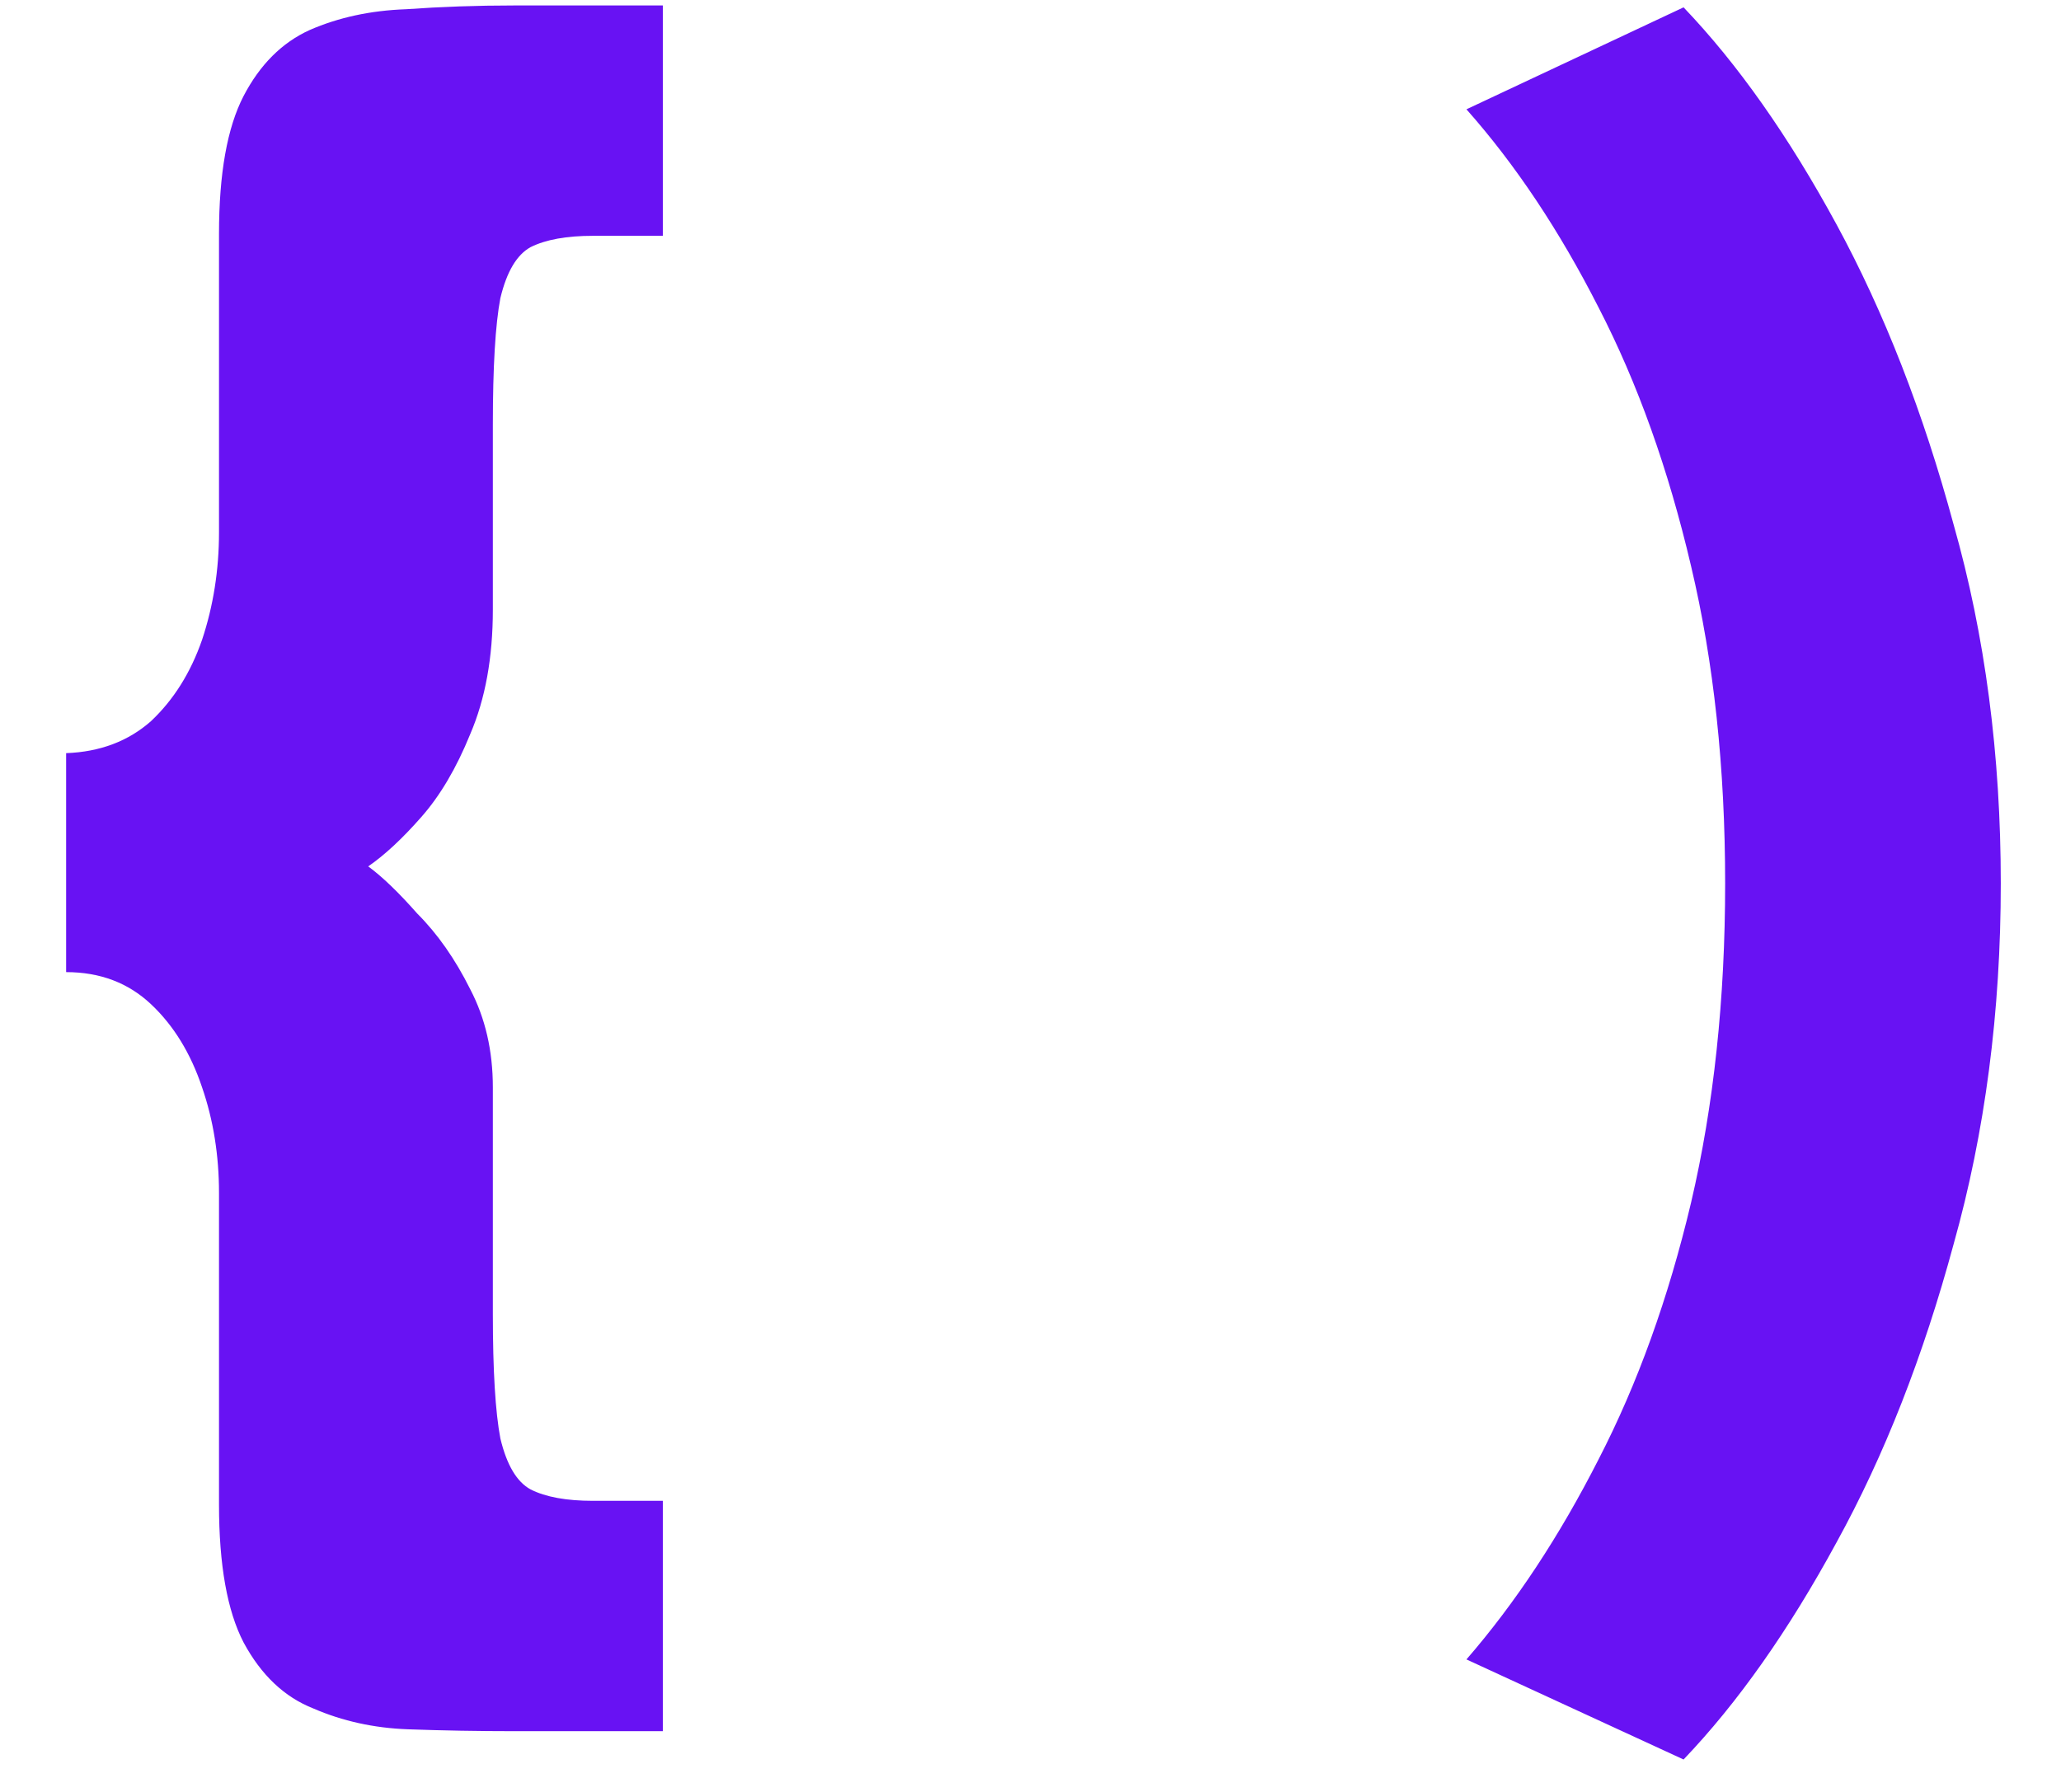
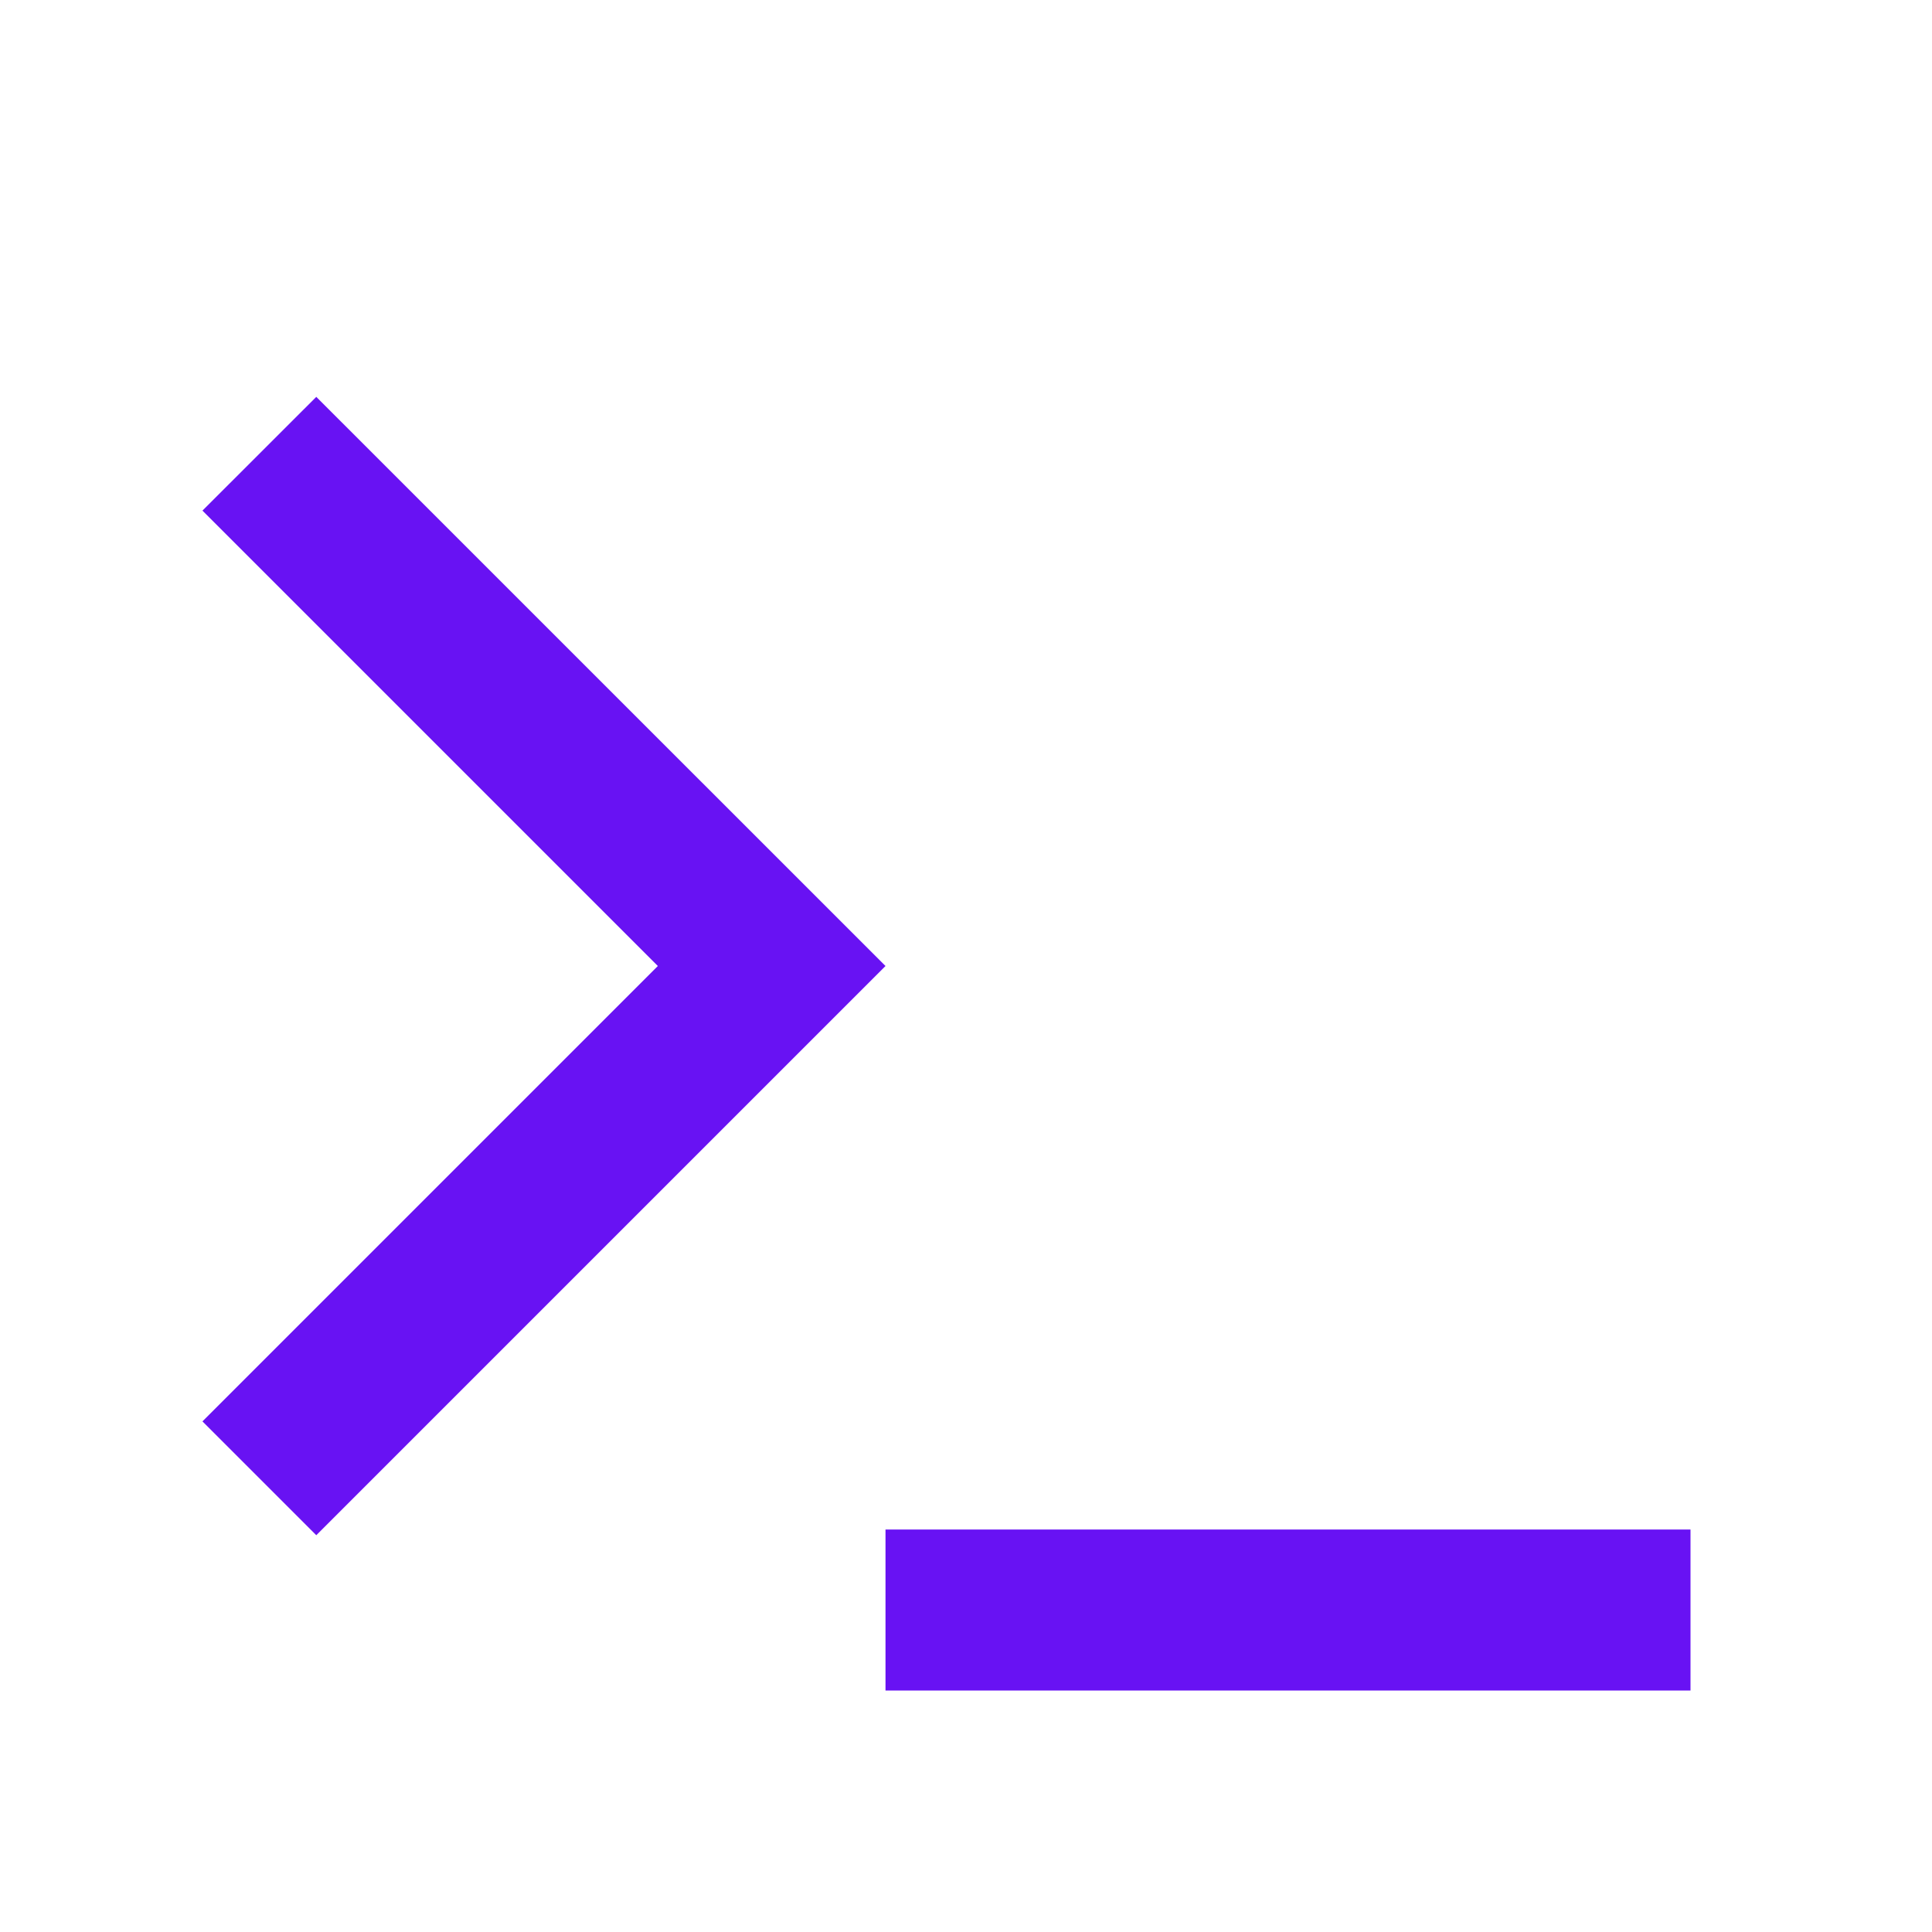
- <svg xmlns="http://www.w3.org/2000/svg" width="23" height="20" viewBox="0 0 23 20" fill="none">
-   <path d="M6.617 2.632C6.322 2.632 6.09 2.674 5.922 2.758C5.767 2.843 5.655 3.032 5.584 3.327C5.528 3.622 5.5 4.093 5.5 4.739V6.804C5.5 7.338 5.416 7.802 5.247 8.195C5.093 8.574 4.91 8.884 4.699 9.122C4.489 9.361 4.292 9.544 4.109 9.67C4.264 9.783 4.446 9.958 4.657 10.197C4.882 10.422 5.079 10.703 5.247 11.04C5.416 11.363 5.5 11.728 5.5 12.136V14.665C5.5 15.297 5.528 15.76 5.584 16.055C5.655 16.351 5.767 16.54 5.922 16.624C6.09 16.709 6.322 16.751 6.617 16.751H7.397V19.322H5.732C5.339 19.322 4.945 19.315 4.552 19.301C4.172 19.287 3.821 19.209 3.498 19.069C3.175 18.942 2.915 18.697 2.718 18.331C2.536 17.98 2.444 17.467 2.444 16.793V13.316C2.444 12.895 2.381 12.501 2.255 12.136C2.128 11.757 1.939 11.447 1.686 11.209C1.433 10.97 1.117 10.85 0.738 10.85V8.406C1.117 8.392 1.433 8.272 1.686 8.048C1.939 7.809 2.128 7.507 2.255 7.141C2.381 6.762 2.444 6.362 2.444 5.94V2.611C2.444 1.936 2.536 1.424 2.718 1.072C2.901 0.721 3.147 0.475 3.456 0.335C3.779 0.194 4.137 0.117 4.531 0.103C4.924 0.075 5.324 0.061 5.732 0.061H7.397V2.632H6.617ZM22.328 9.86C22.328 11.293 22.153 12.635 21.802 13.885C21.464 15.135 21.029 16.245 20.495 17.215C19.961 18.198 19.392 19.006 18.788 19.638L16.365 18.521C16.913 17.889 17.404 17.144 17.84 16.287C18.275 15.444 18.619 14.489 18.872 13.421C19.125 12.34 19.252 11.152 19.252 9.86C19.252 8.567 19.125 7.387 18.872 6.32C18.619 5.238 18.275 4.276 17.84 3.433C17.404 2.576 16.913 1.838 16.365 1.22L18.788 0.082C19.392 0.714 19.961 1.522 20.495 2.505C21.029 3.489 21.464 4.606 21.802 5.856C22.153 7.092 22.328 8.427 22.328 9.86Z" fill="rgb(104, 18, 243)" />
+ <svg xmlns="http://www.w3.org/2000/svg" viewBox="0 0 24 24" width="24" height="24">
+   <path fill="none" d="M0 0h24v24H0z" />
+   <path d="M11 12l-7.071 7.071-1.414-1.414L8.172 12 2.515 6.343 3.929 4.93 11 12zm0 7h10v2H11v-2z" fill="rgb(104, 18, 243)" />
</svg>
